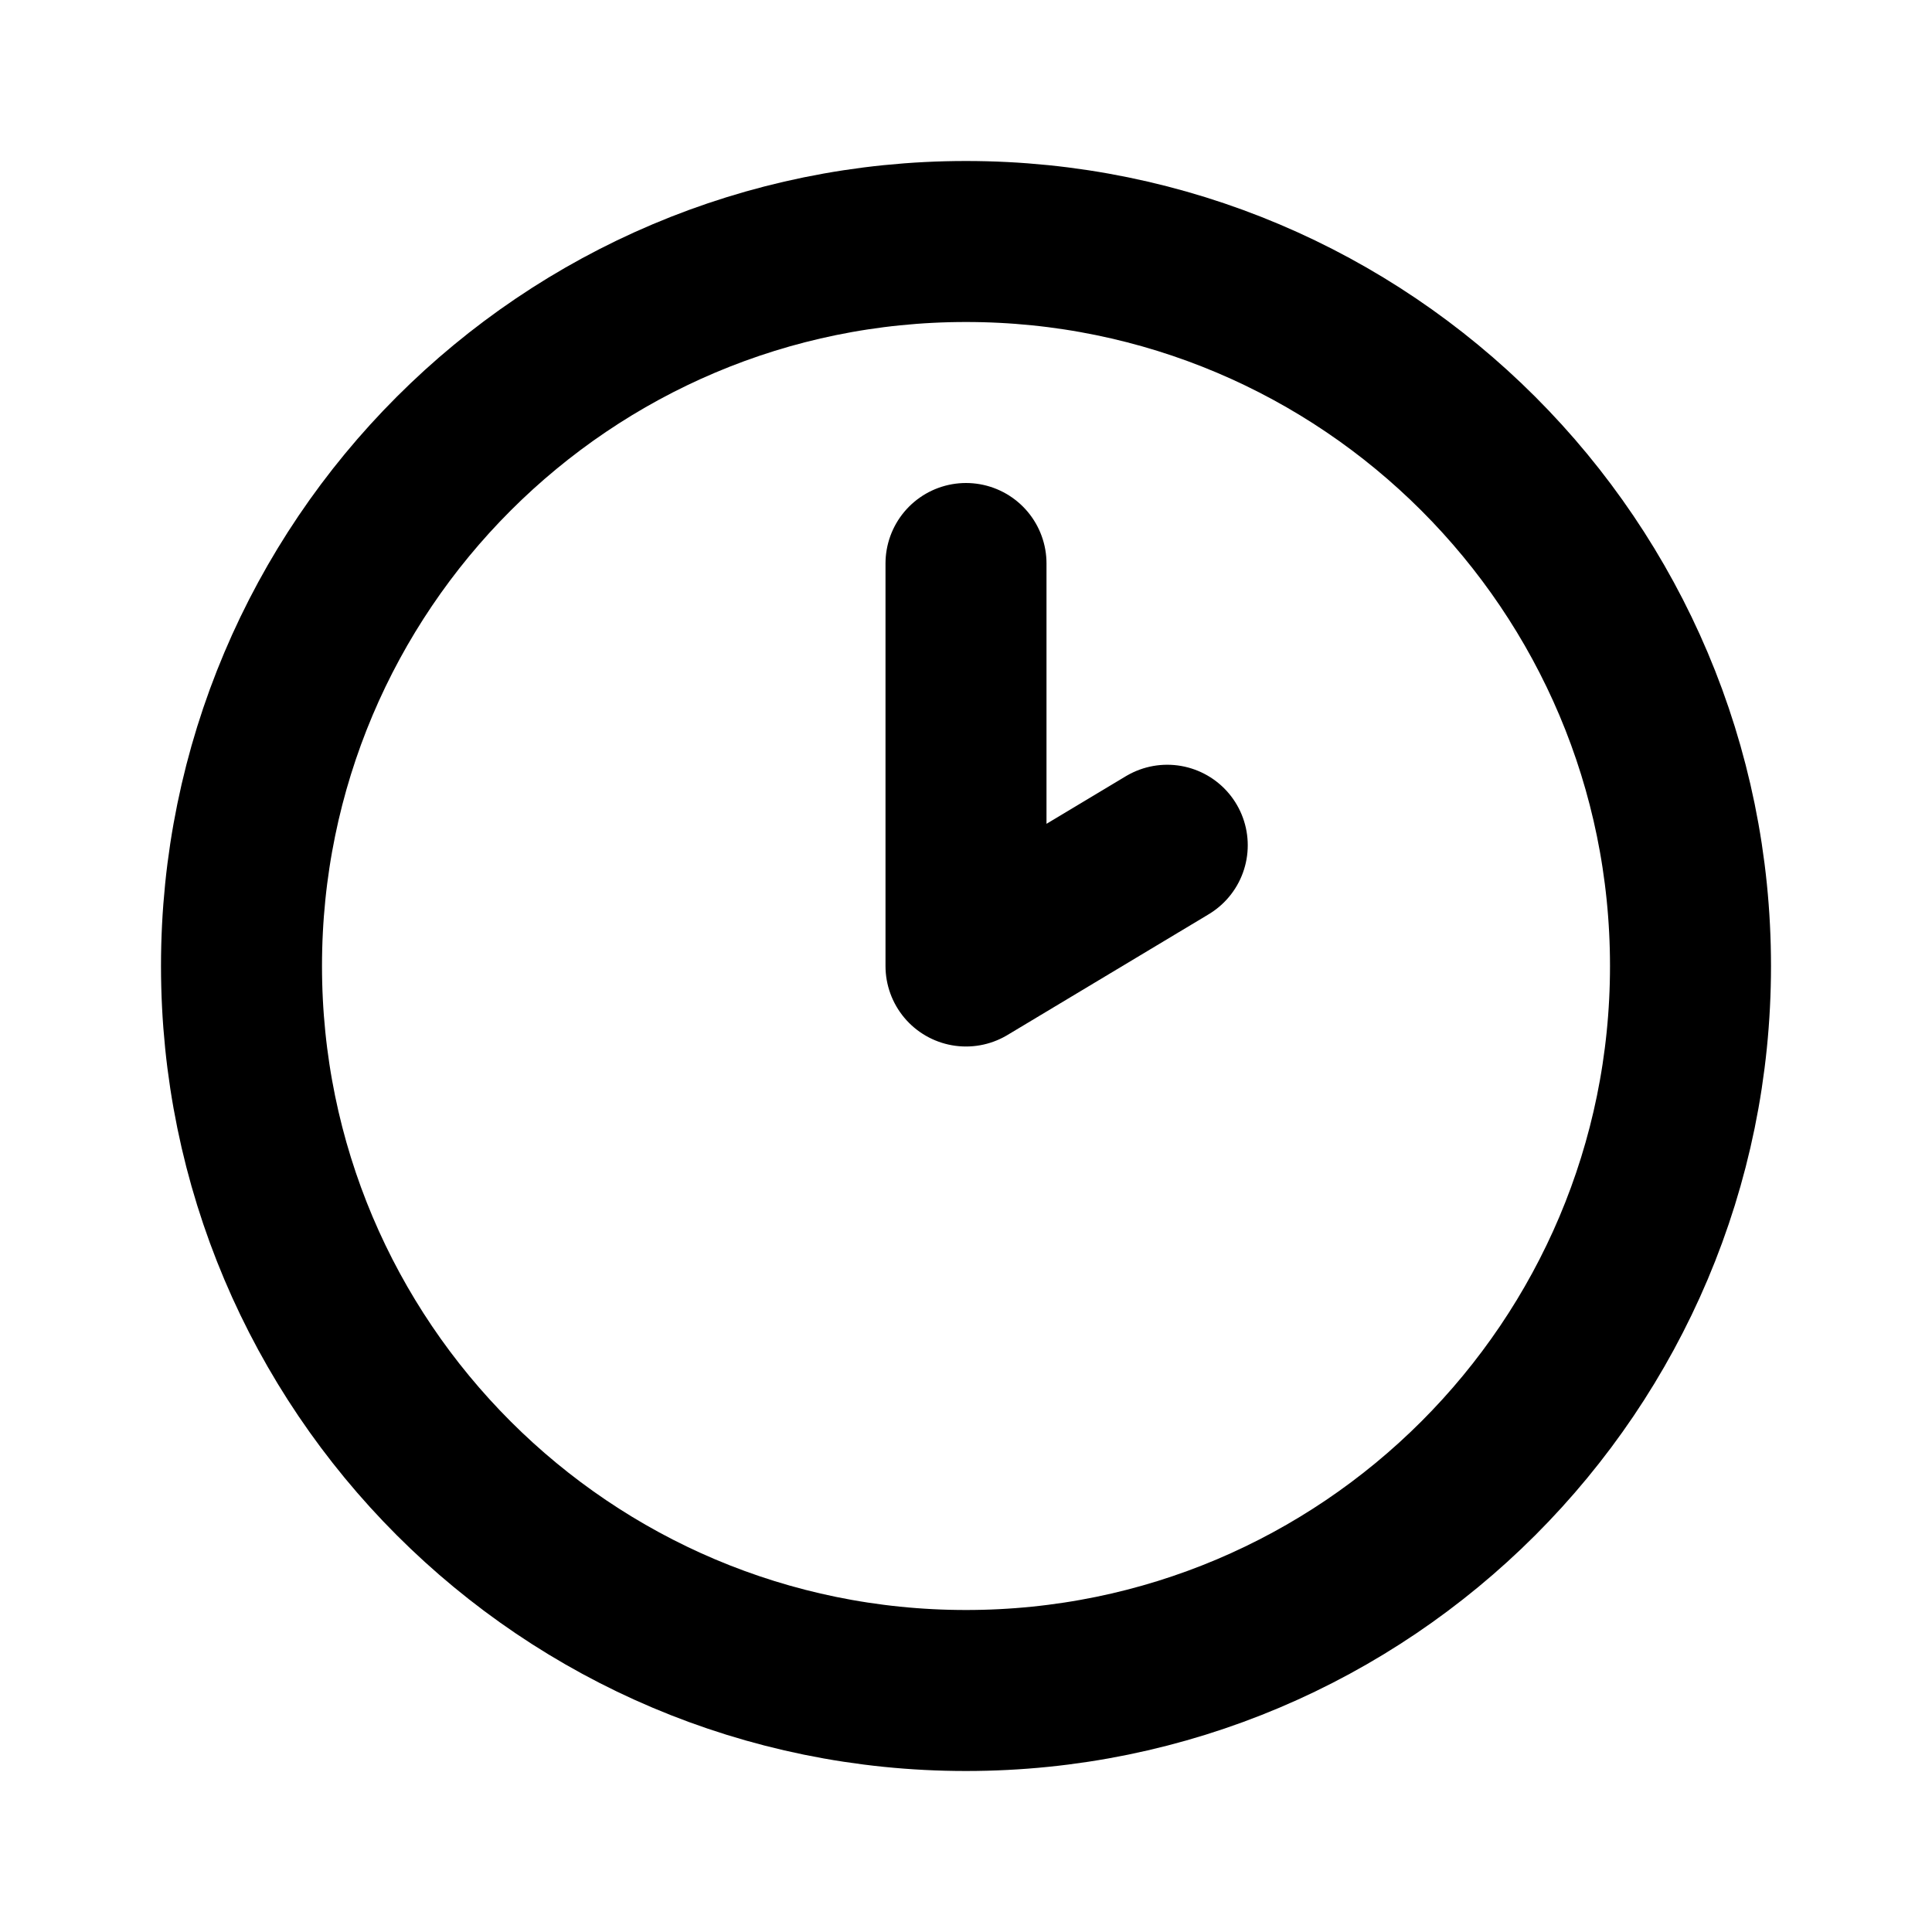
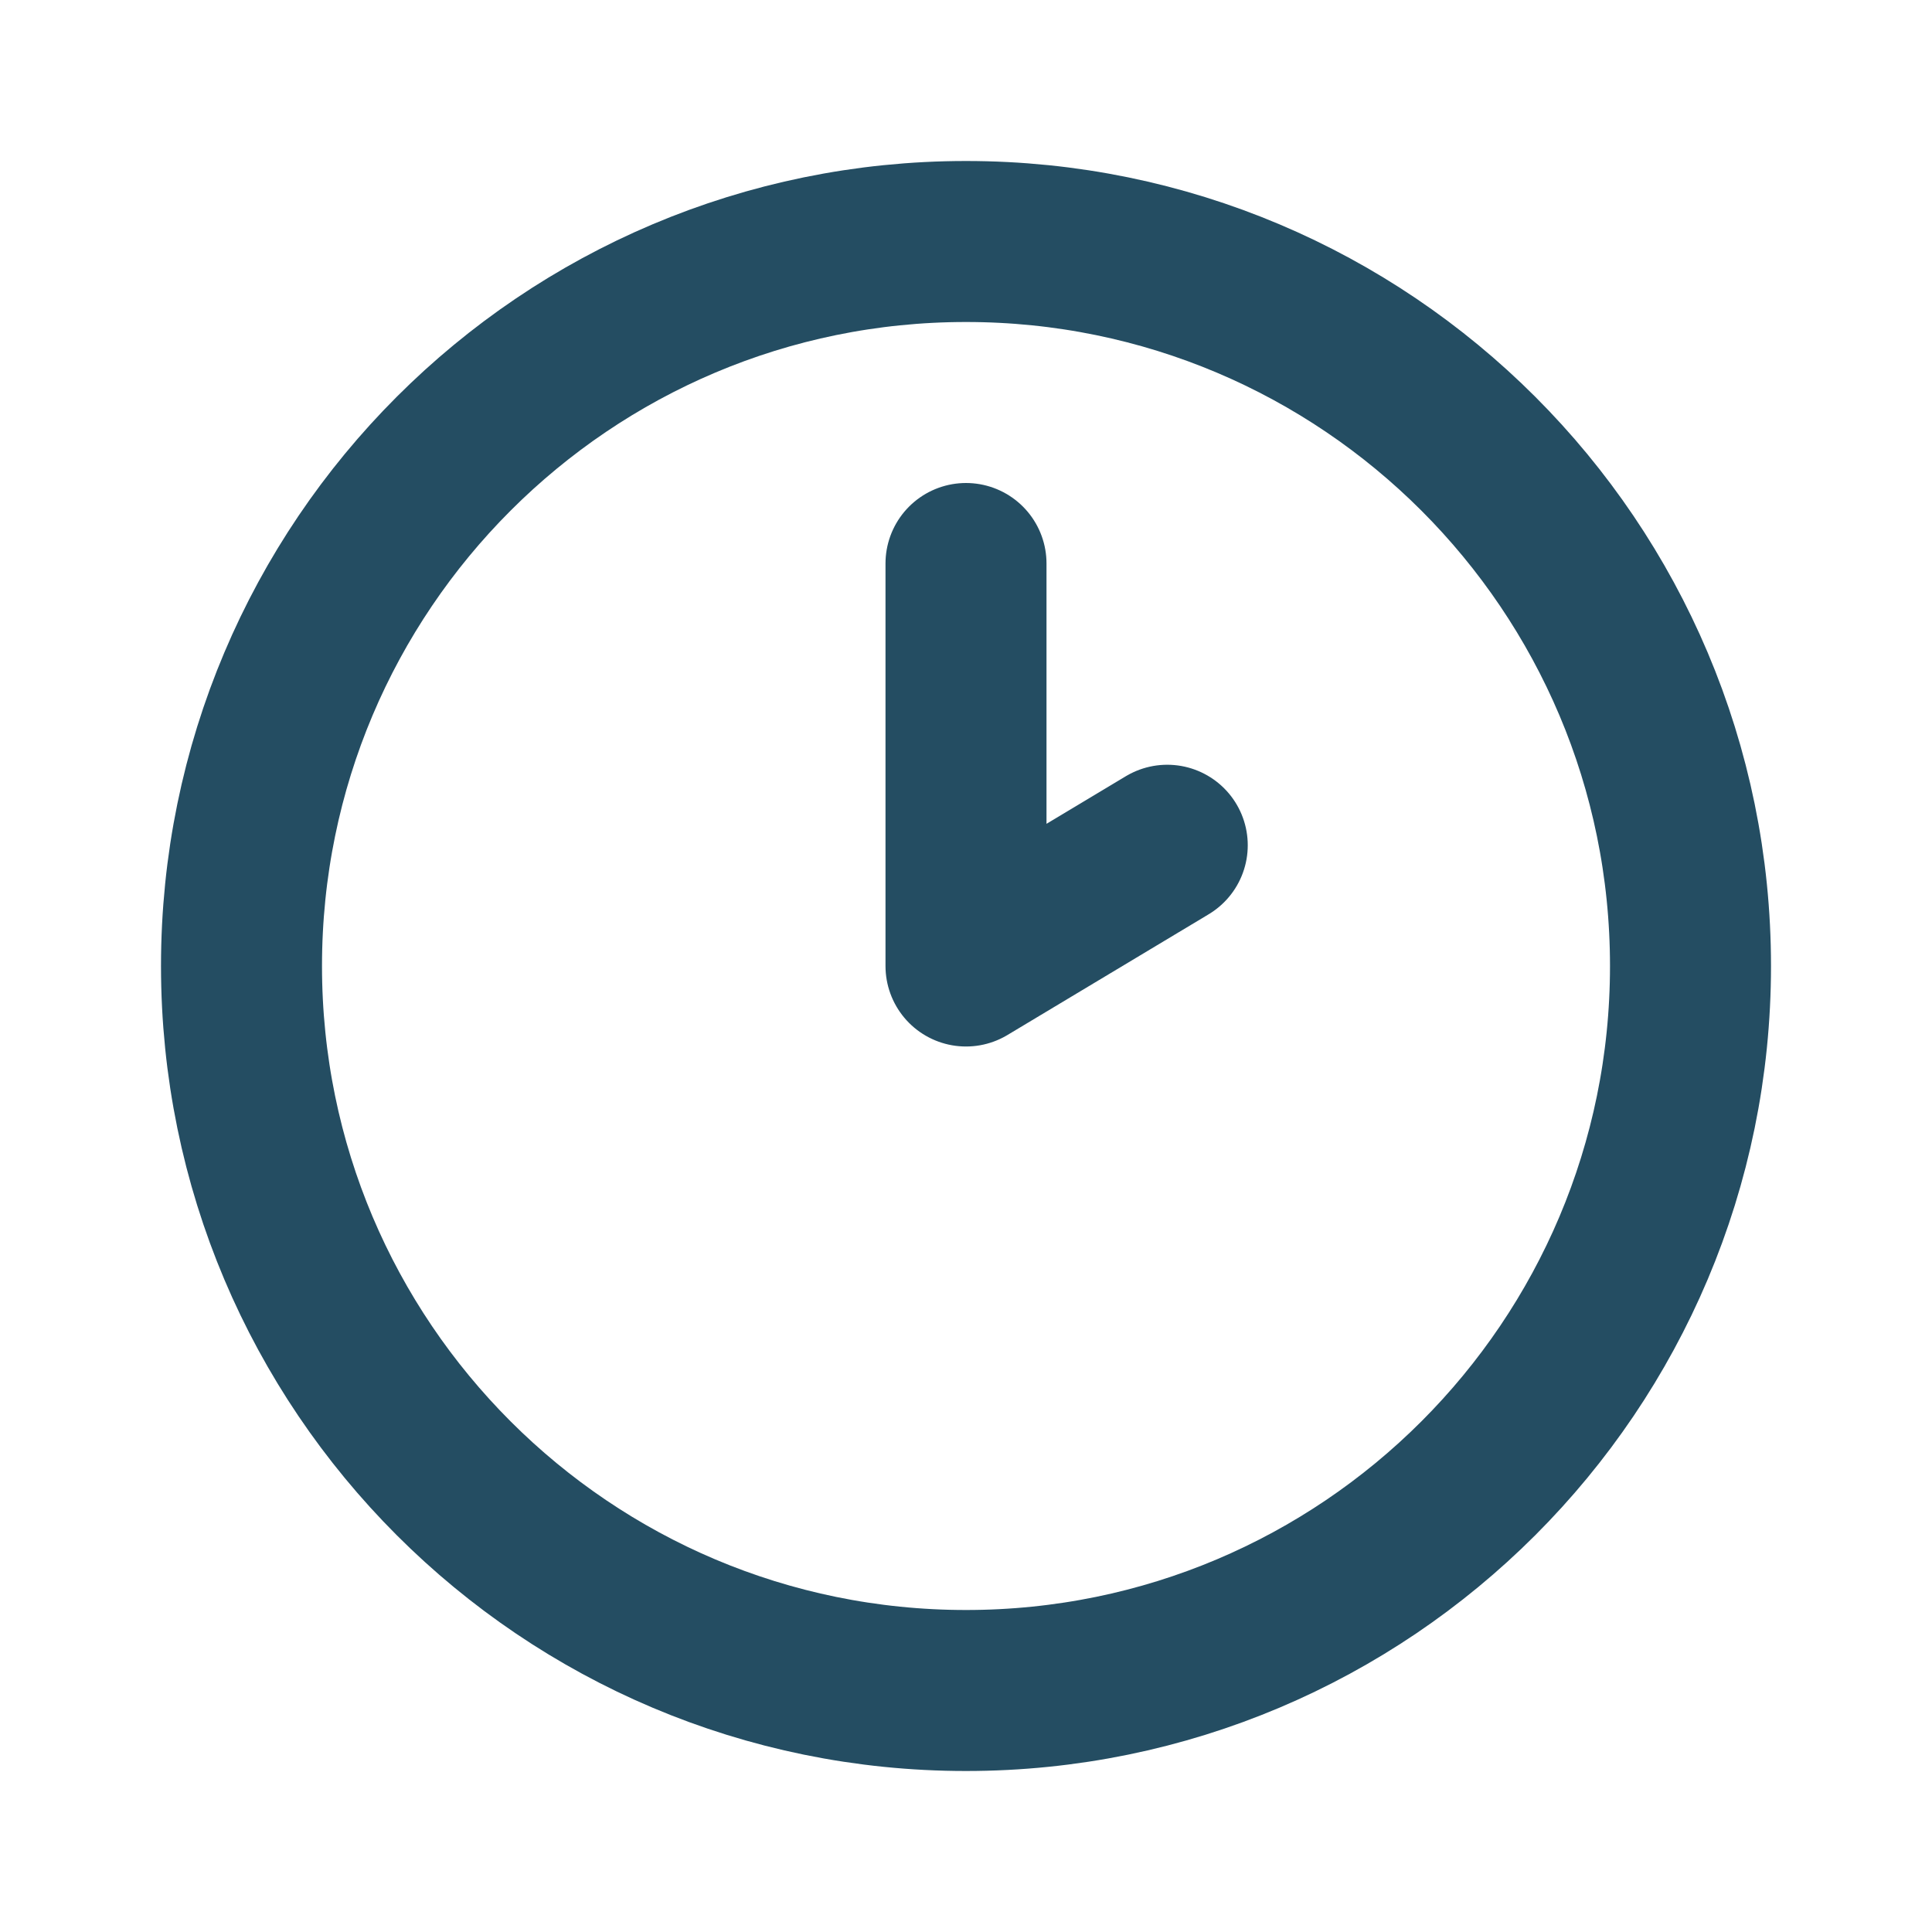
<svg xmlns="http://www.w3.org/2000/svg" width="800px" height="800px" viewBox="0 0 24 24" fill="none">
-   <path d="M12 7V12L14.5 10.5M21 12C21 16.971 16.971 21 12 21C7.029 21 3 16.971 3 12C3 7.029 7.029 3 12 3C16.971 3 21 7.029 21 12Z" stroke="#000000" stroke-width="2" stroke-linecap="round" stroke-linejoin="round" />
+   <path d="M12 7V12L14.5 10.5M21 12C21 16.971 16.971 21 12 21C7.029 21 3 16.971 3 12C3 7.029 7.029 3 12 3C16.971 3 21 7.029 21 12Z" stroke="#244D62" stroke-width="2" stroke-linecap="round" stroke-linejoin="round" />
</svg>
